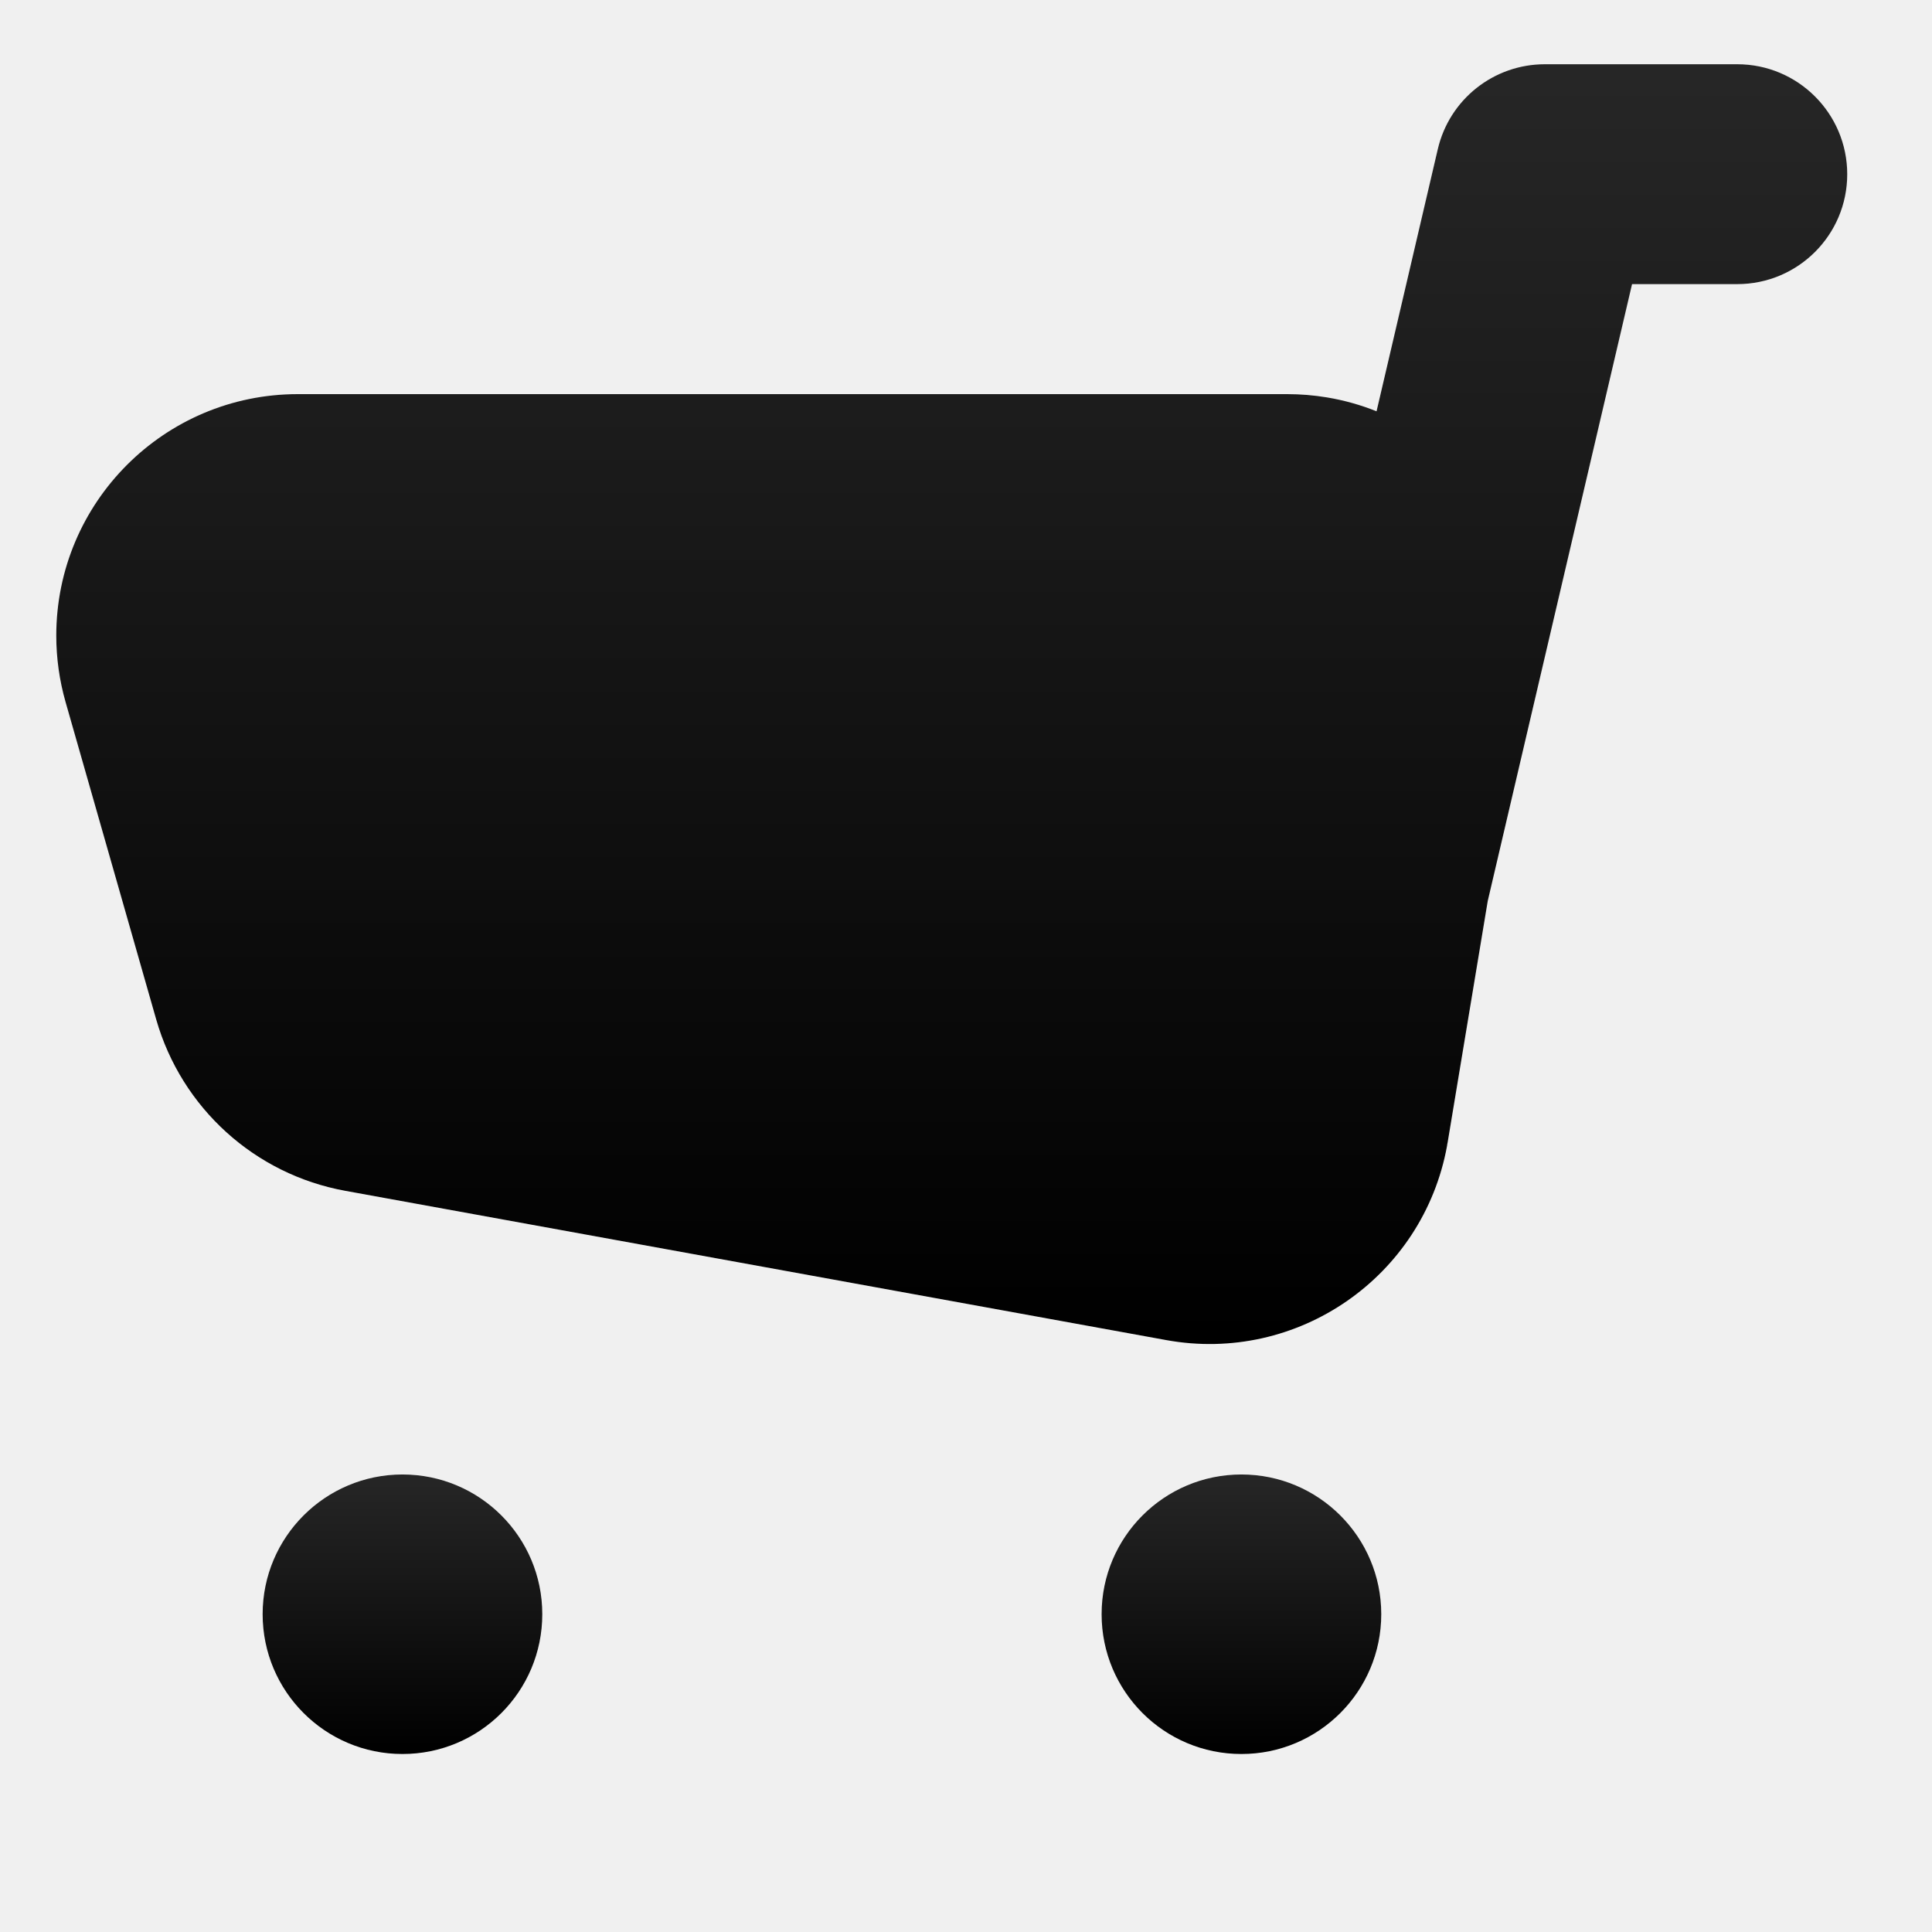
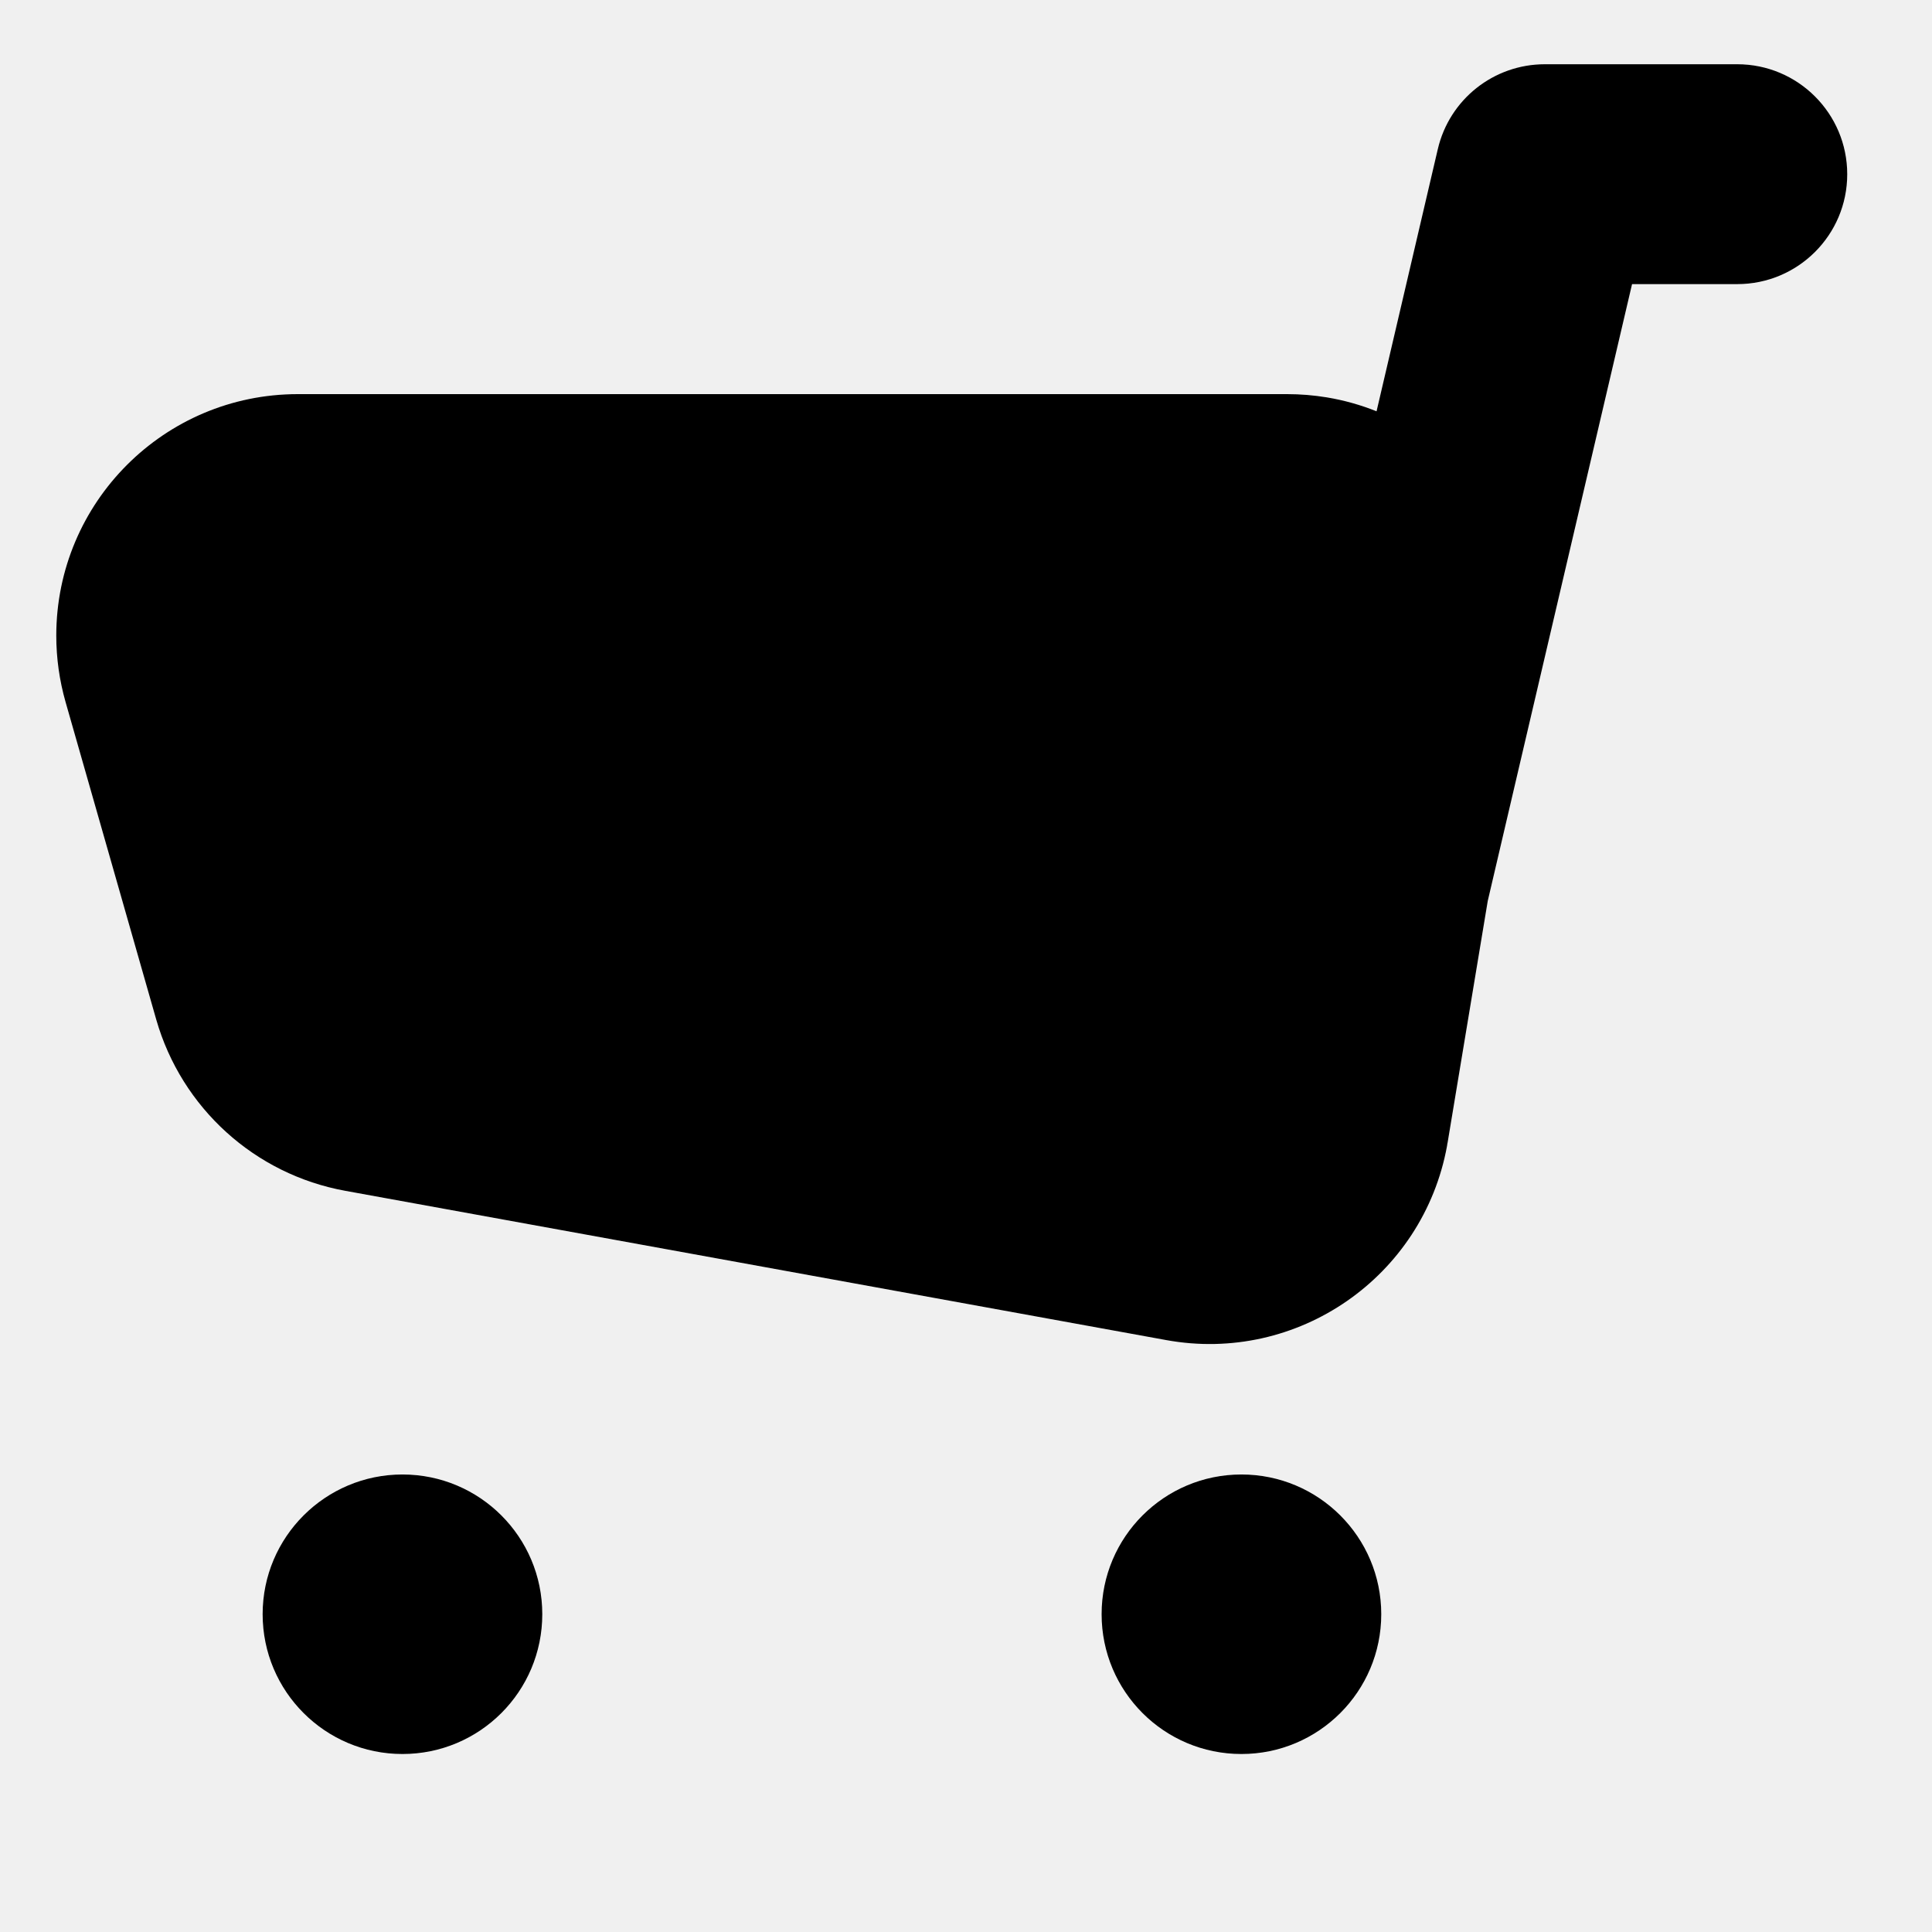
<svg xmlns="http://www.w3.org/2000/svg" xmlns:xlink="http://www.w3.org/1999/xlink" viewBox="0 0 16 16" version="1.1">
  <defs>
-     <linearGradient x1="50%" y1="0%" x2="50%" y2="100%" id="linearGradient-1">
-       <stop stop-color="currentColor" stop-opacity="0.85" offset="0%" />
-       <stop stop-color="currentColor" offset="100%" />
-     </linearGradient>
    <path d="M14.387,0.532 C14.89,0.532 15.298,0.94 15.298,1.443 C15.298,1.946 14.89,2.353 14.387,2.353 L13.516,2.353 L12.321,7.461 L11.989,9.46 C11.988,9.464 11.987,9.469 11.986,9.474 L11.984,9.489 C11.786,10.575 10.745,11.296 9.658,11.098 L9.658,11.098 L2.86,9.862 C2.11,9.726 1.504,9.176 1.294,8.444 L1.294,8.444 L0.543,5.814 C0.492,5.635 0.466,5.45 0.466,5.264 C0.466,4.16 1.361,3.264 2.466,3.264 L2.466,3.264 L10.66,3.264 C10.77,3.264 10.88,3.273 10.989,3.291 C11.133,3.315 11.27,3.354 11.4,3.406 L11.907,1.236 C12.003,0.823 12.37,0.532 12.794,0.532 L14.387,0.532 Z" id="path-2" />
-     <linearGradient x1="50%" y1="0%" x2="50%" y2="100%" id="linearGradient-3">
-       <stop stop-color="currentColor" stop-opacity="0.85" offset="0%" />
-       <stop stop-color="currentColor" offset="100%" />
-     </linearGradient>
    <path d="M3.333,12.211 C3.973,12.211 4.491,12.729 4.491,13.368 C4.491,14.008 3.973,14.526 3.333,14.526 C2.694,14.526 2.175,14.008 2.175,13.368 C2.175,12.729 2.694,12.211 3.333,12.211 Z M10.281,12.211 C10.92,12.211 11.439,12.729 11.439,13.368 C11.439,14.008 10.92,14.526 10.281,14.526 C9.641,14.526 9.123,14.008 9.123,13.368 C9.123,12.729 9.641,12.211 10.281,12.211 Z" id="path-4" />
  </defs>
  <g id="Icon/Editor/Purchase" stroke="none" stroke-width="1" fill="none" fill-rule="evenodd">
    <g id="Icon/System/Cart">
      <g id="Group-14">
        <rect id="Rectangle-6" fill-rule="nonzero" x="0" y="0" width="16" height="16" />
        <g id="Cart#1-Copy">
          <g id="Combined-Shape">
            <use fill="#FFFFFF" xlink:href="#path-2" />
-             <use fill="url(#linearGradient-1)" xlink:href="#path-2" />
+             <use fill="currentColor" xlink:href="#path-2" />
          </g>
          <g id="Combined-Shape">
            <use fill="#FFFFFF" xlink:href="#path-4" />
-             <use fill="url(#linearGradient-3)" xlink:href="#path-4" />
+             <use fill="currentColor" xlink:href="#path-4" />
          </g>
        </g>
      </g>
    </g>
  </g>
</svg>
